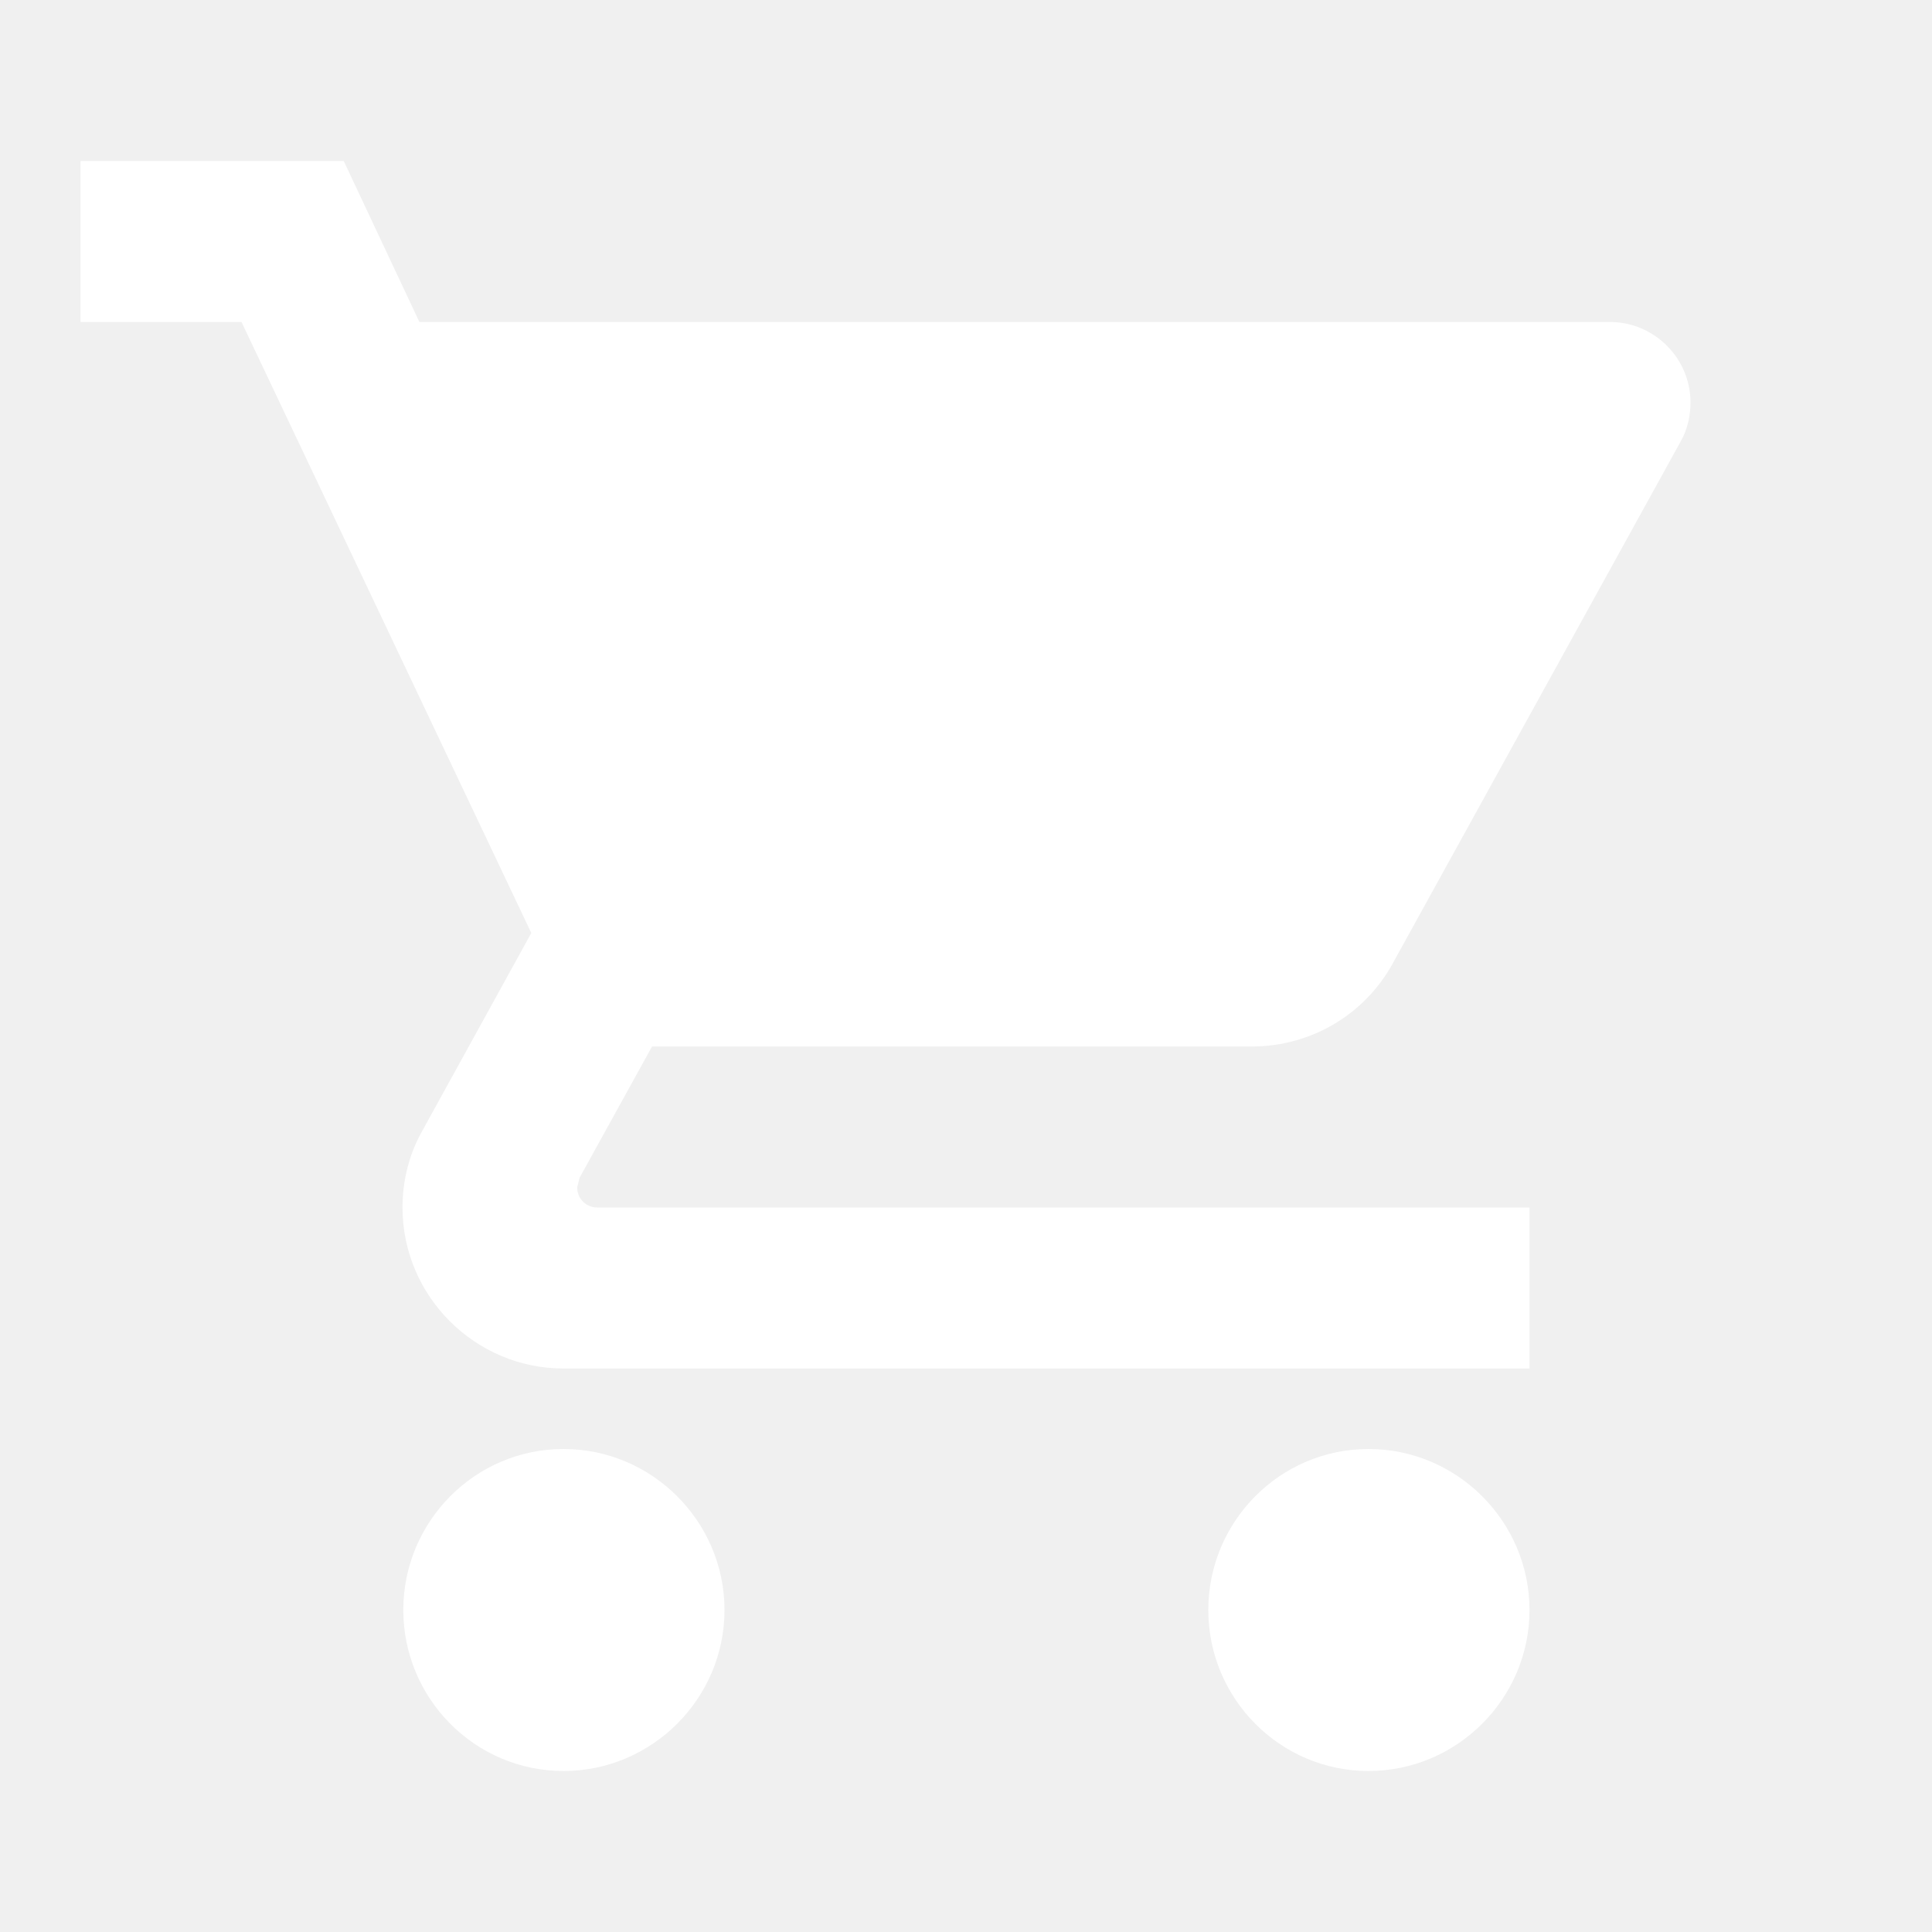
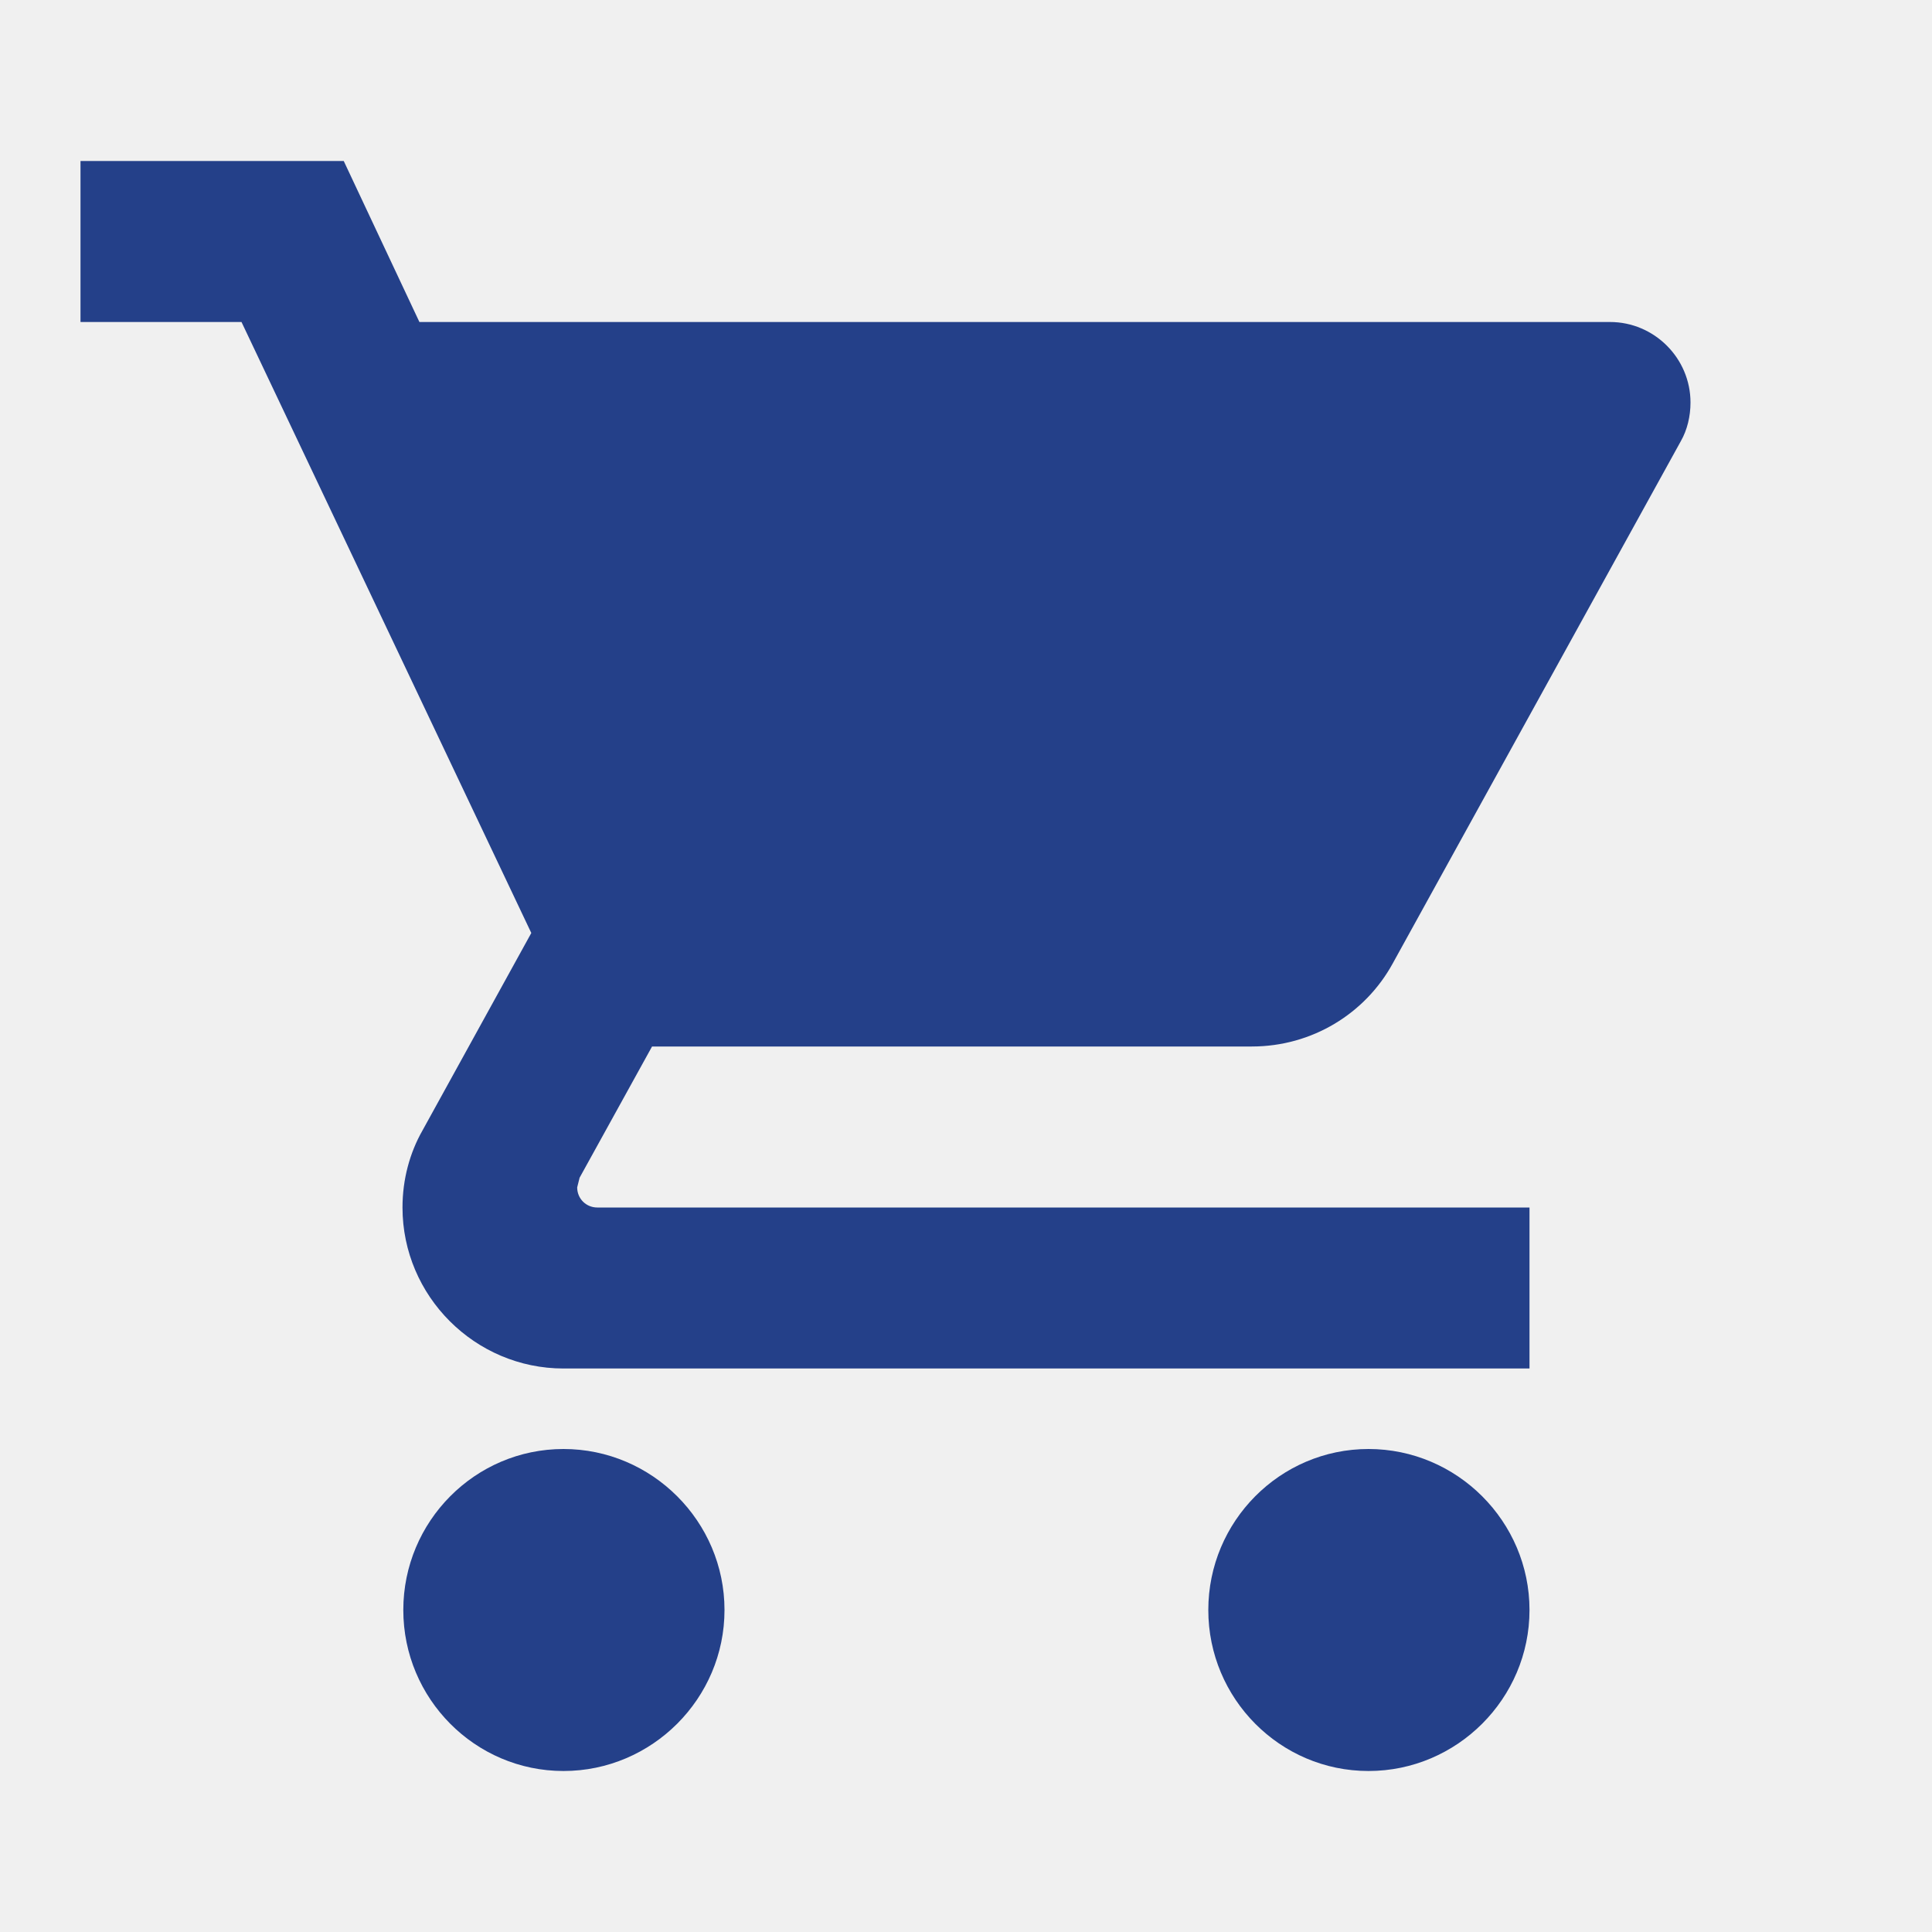
- <svg xmlns="http://www.w3.org/2000/svg" viewBox="0 0 24 24" fill="#FFFFFF">
+ <svg xmlns="http://www.w3.org/2000/svg" viewBox="0 0 24 24" fill="#244089">
  <path d="M7 18c-1.1 0-1.99.9-1.99 2S5.9 22 7 22s2-.9 2-2-.9-2-2-2zM1 2v2h2l3.6 7.59-1.35 2.45c-.16.28-.25.61-.25.96 0 1.1.9 2 2 2h12v-2H7.42c-.14 0-.25-.11-.25-.25l.03-.12.9-1.63h7.45c.75 0 1.41-.41 1.75-1.03l3.58-6.49c.08-.14.12-.31.12-.48 0-.55-.45-1-1-1H5.21l-.94-2H1zm16 16c-1.1 0-1.99.9-1.99 2s.89 2 1.99 2 2-.9 2-2-.9-2-2-2z" />
</svg>
